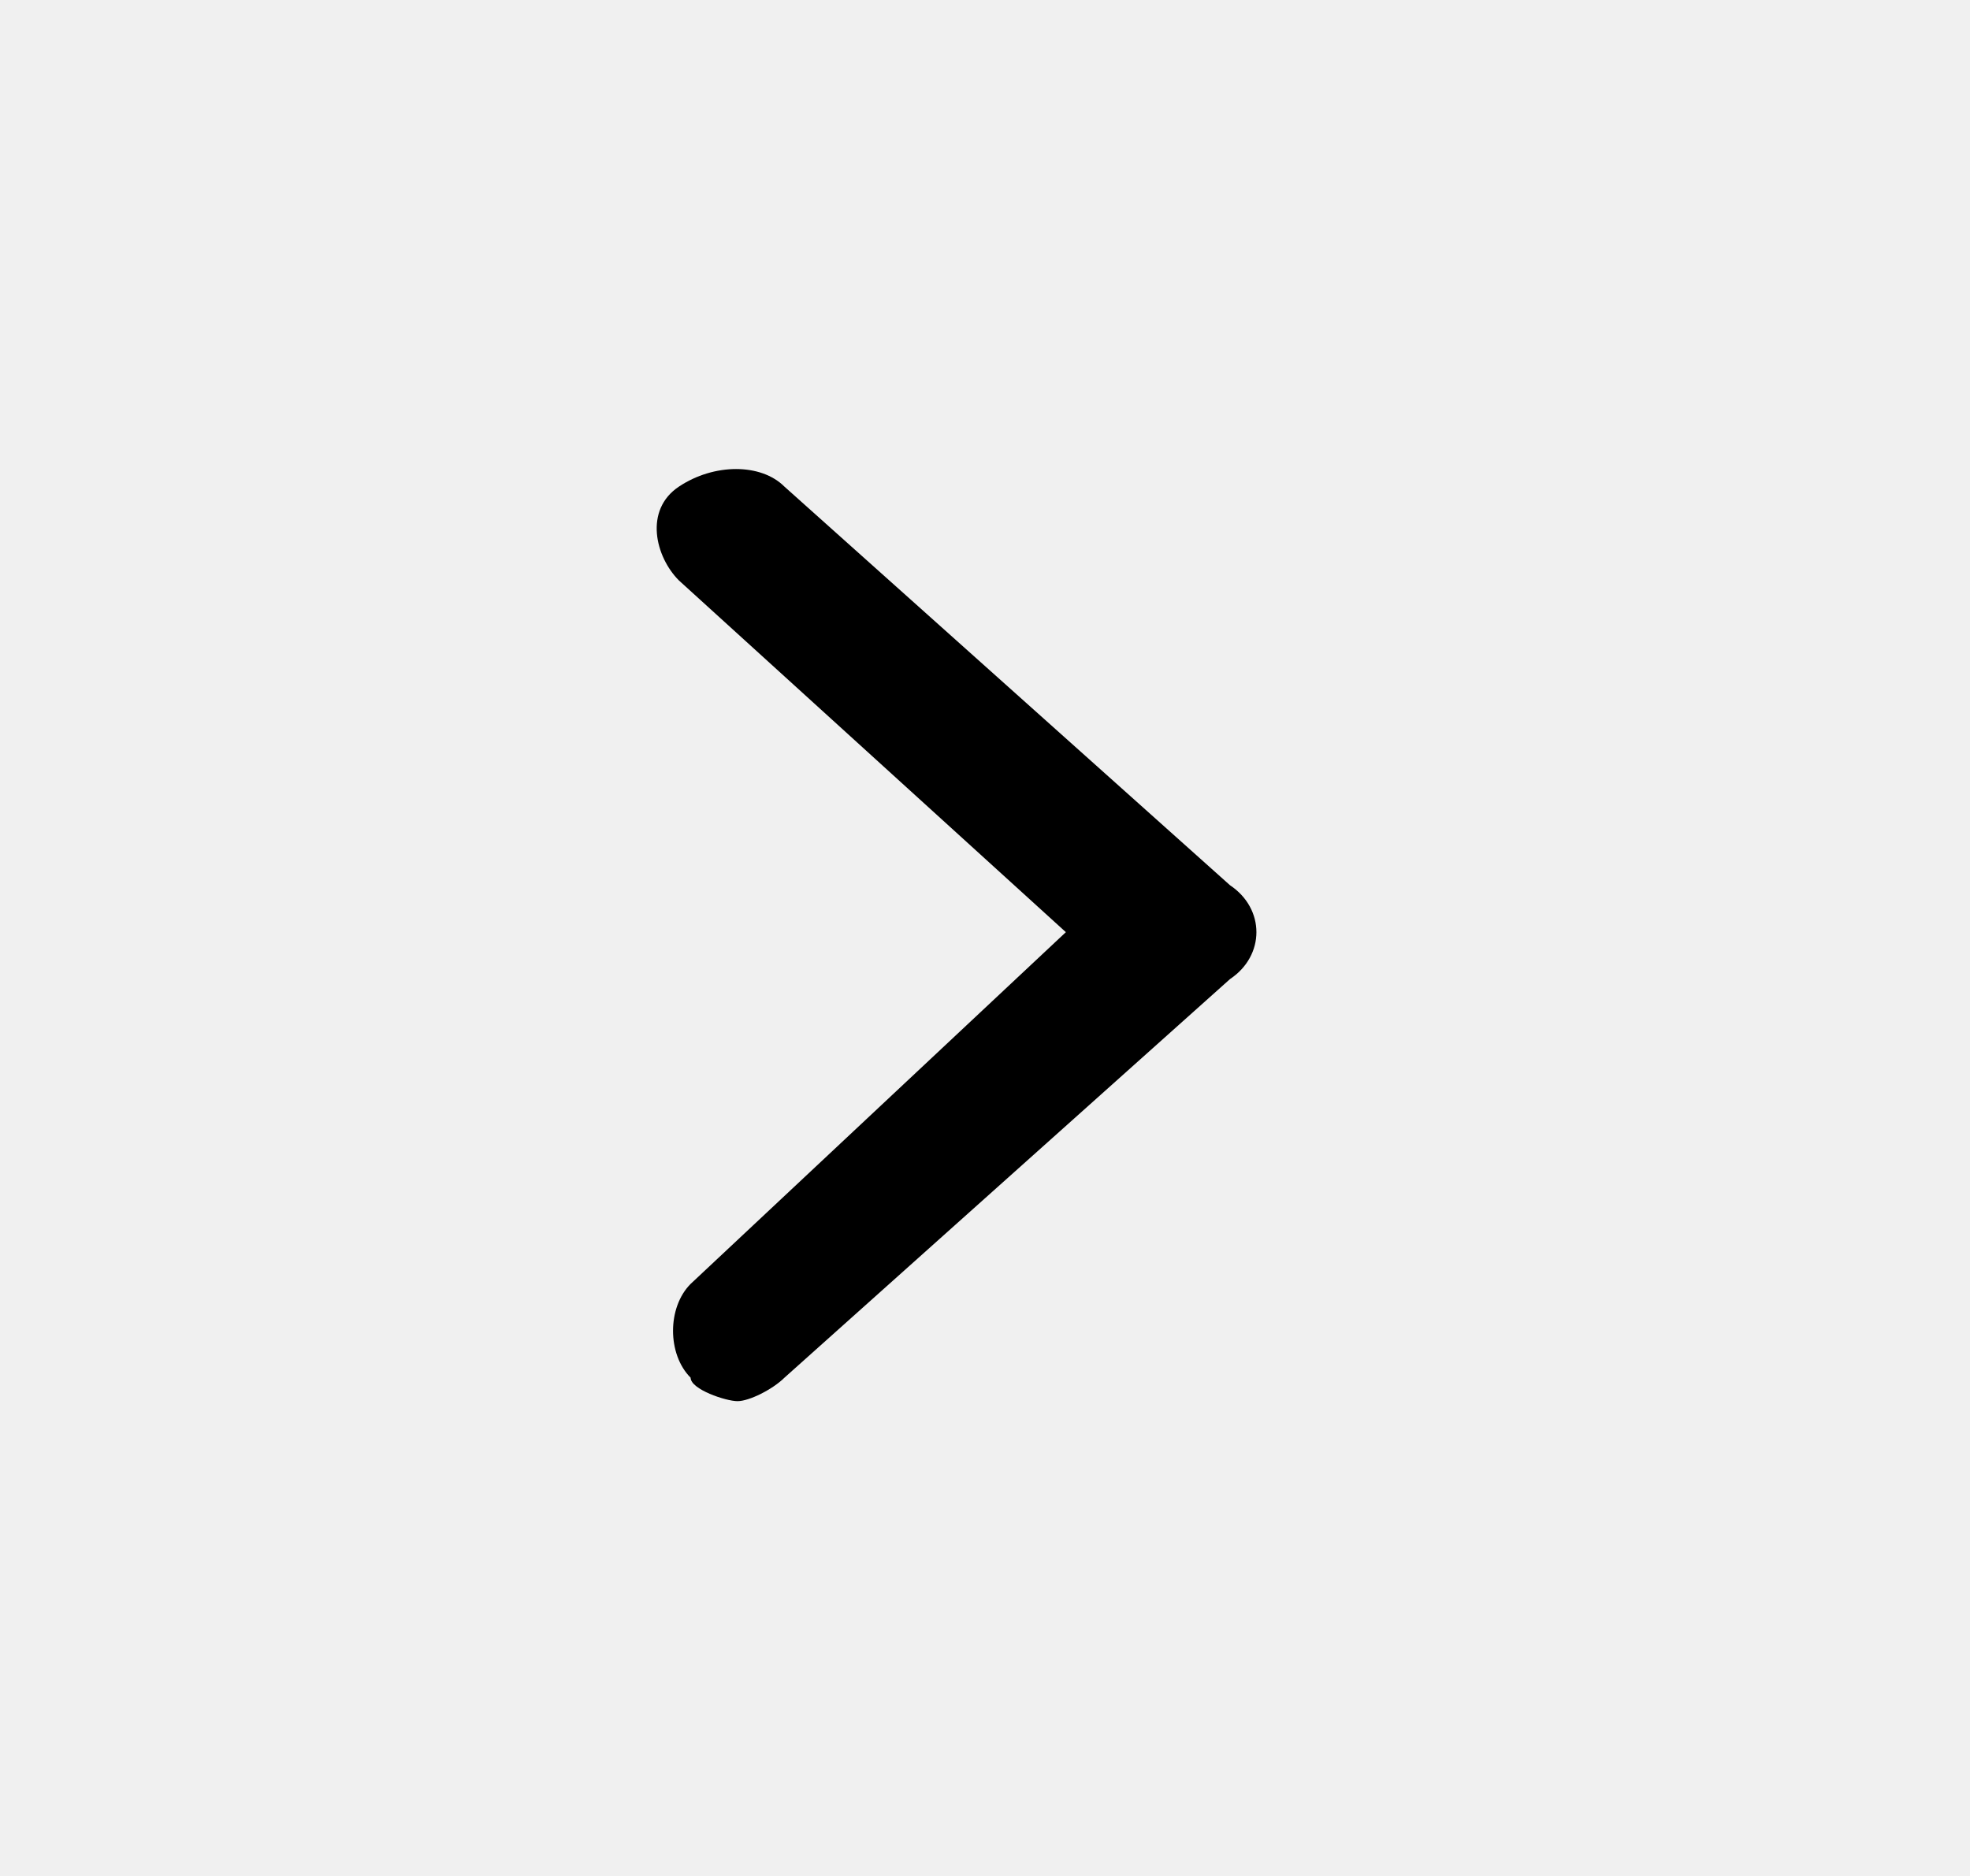
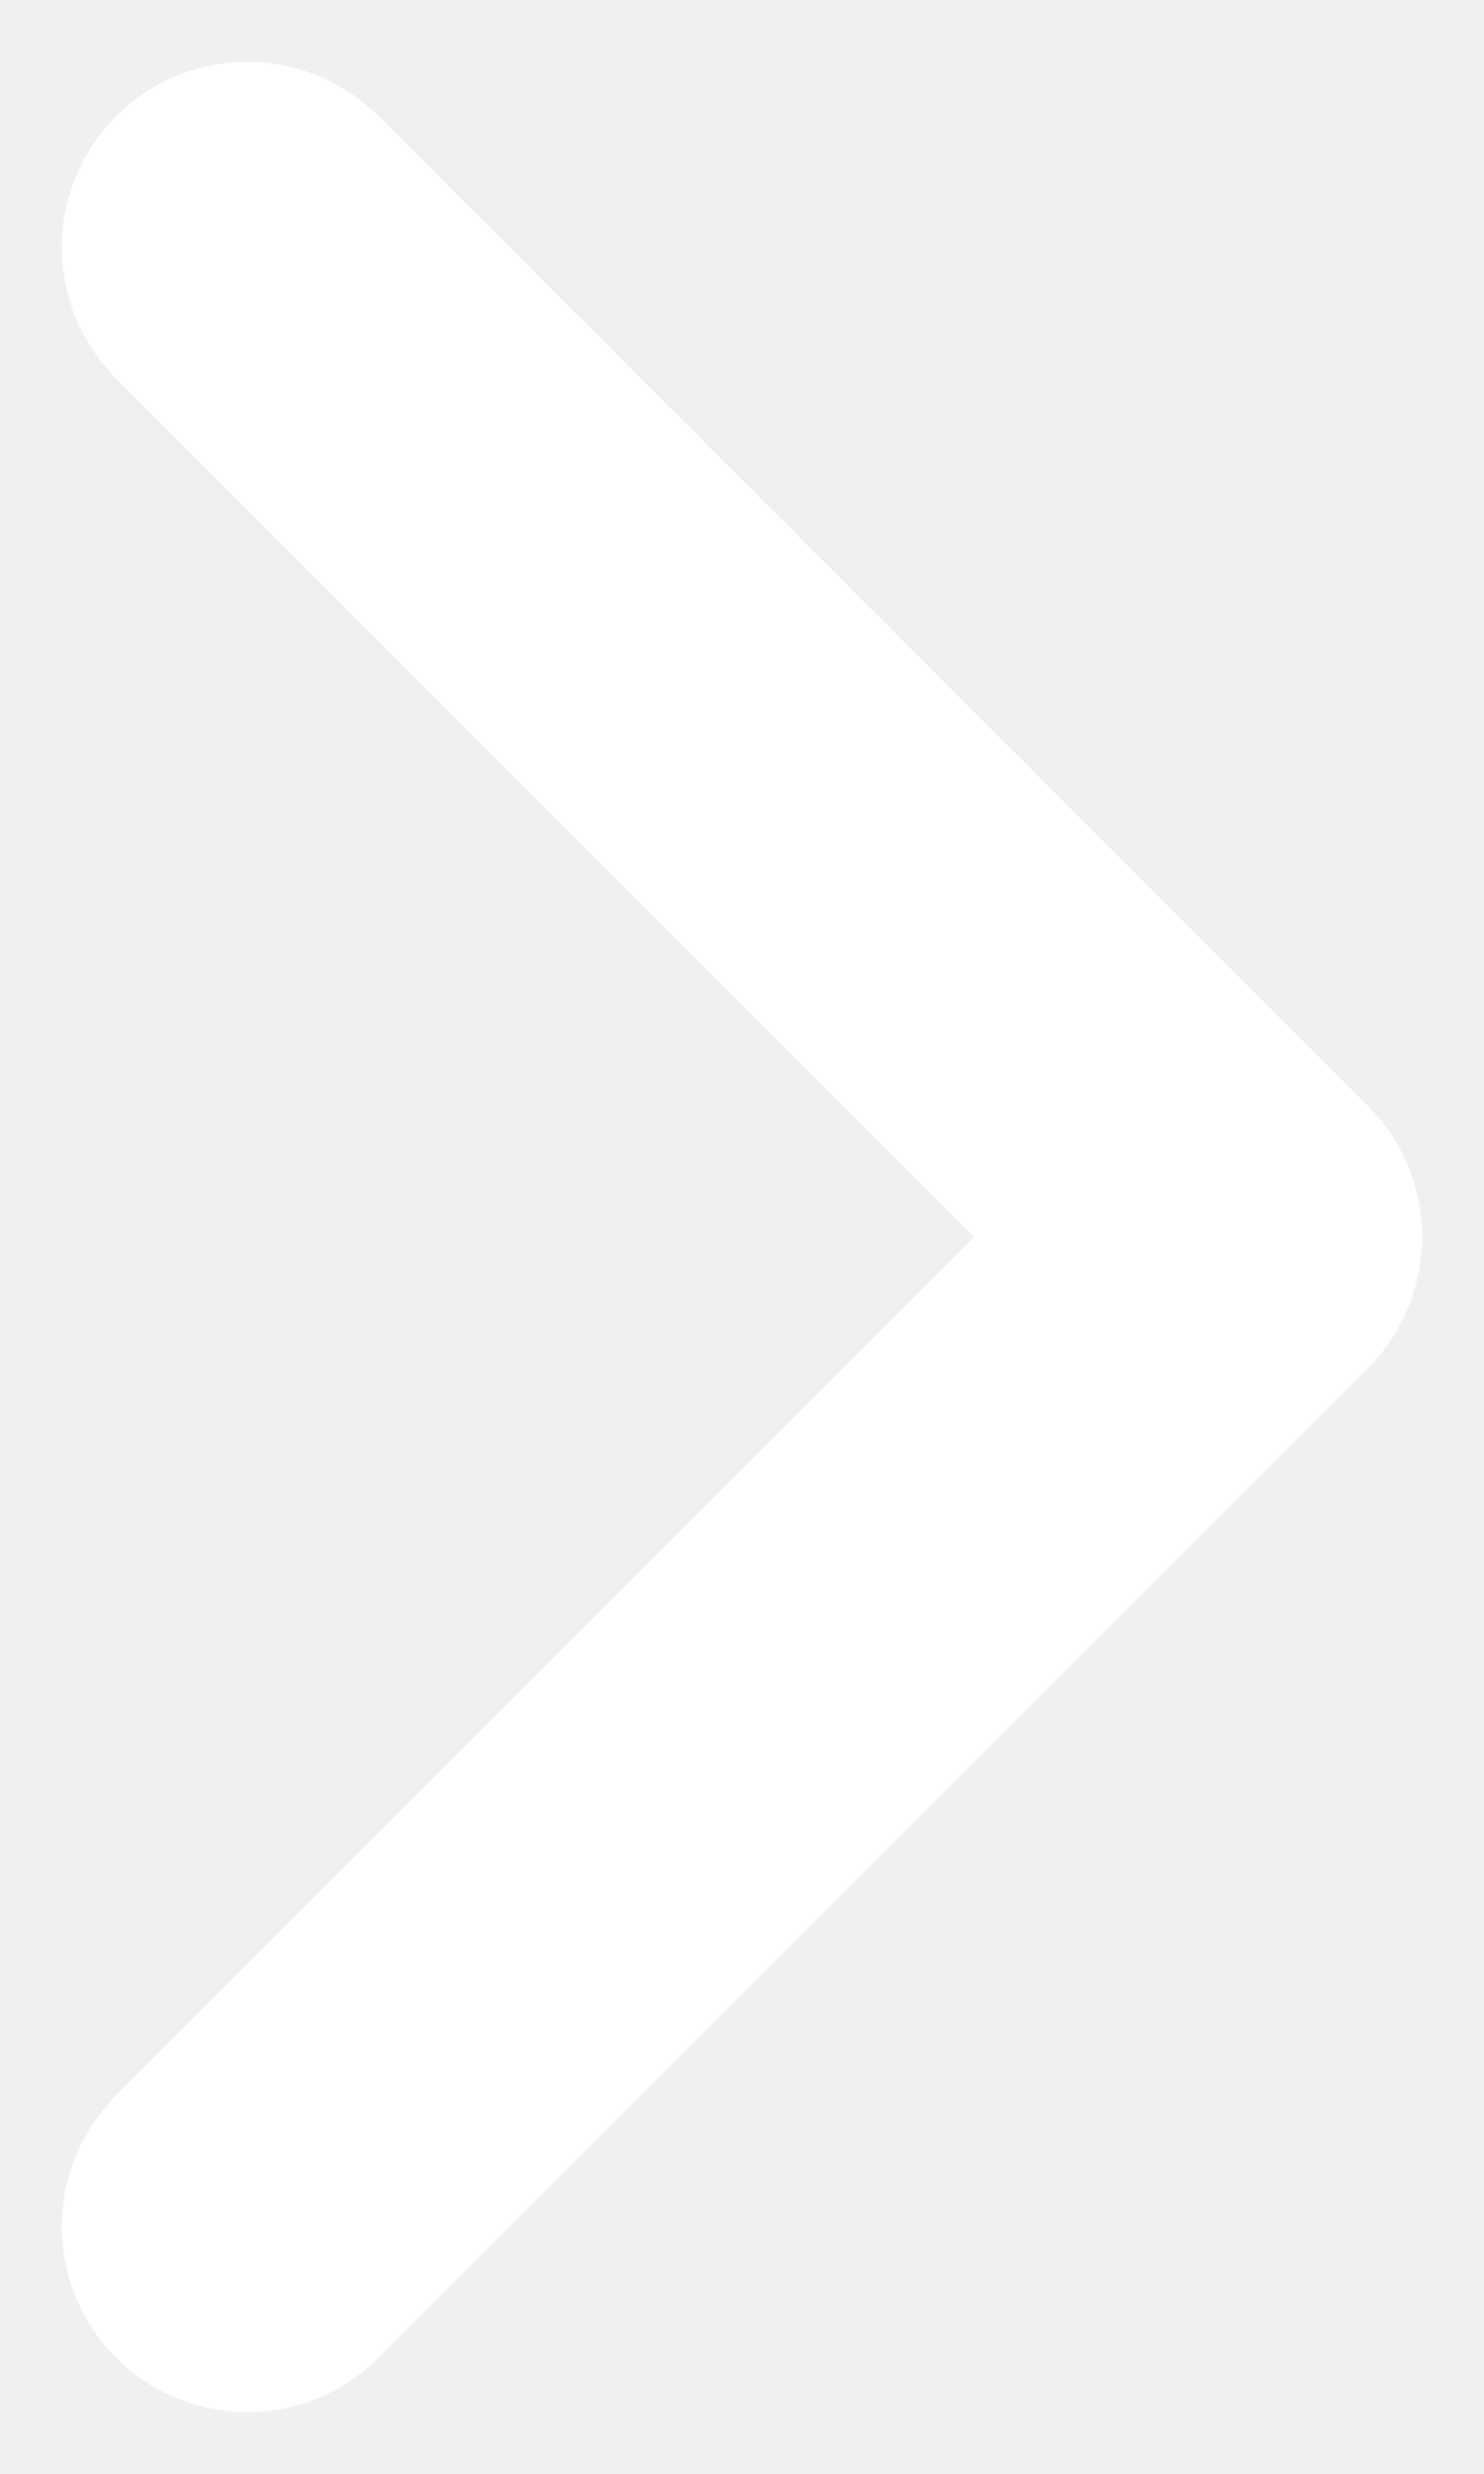
- <svg xmlns="http://www.w3.org/2000/svg" width="21" height="20" viewBox="0 0 21 20" fill="none">
-   <path d="M13.112 9.438L8.362 5.188C8.112 4.938 7.612 4.938 7.237 5.188C6.862 5.438 6.987 5.938 7.237 6.188L11.362 9.938L7.362 13.688C7.112 13.938 7.112 14.438 7.362 14.688C7.362 14.812 7.737 14.938 7.862 14.938C7.987 14.938 8.237 14.812 8.362 14.688L13.112 10.438C13.487 10.188 13.487 9.688 13.112 9.438Z" fill="black" />
+ <svg xmlns="http://www.w3.org/2000/svg" width="6" height="10" viewBox="0 0 6 10" fill="none">
+   <path d="M1 1L5 5L1 9" stroke="#ffffff" stroke-width="1.5" stroke-linecap="round" stroke-linejoin="round" />
</svg>
